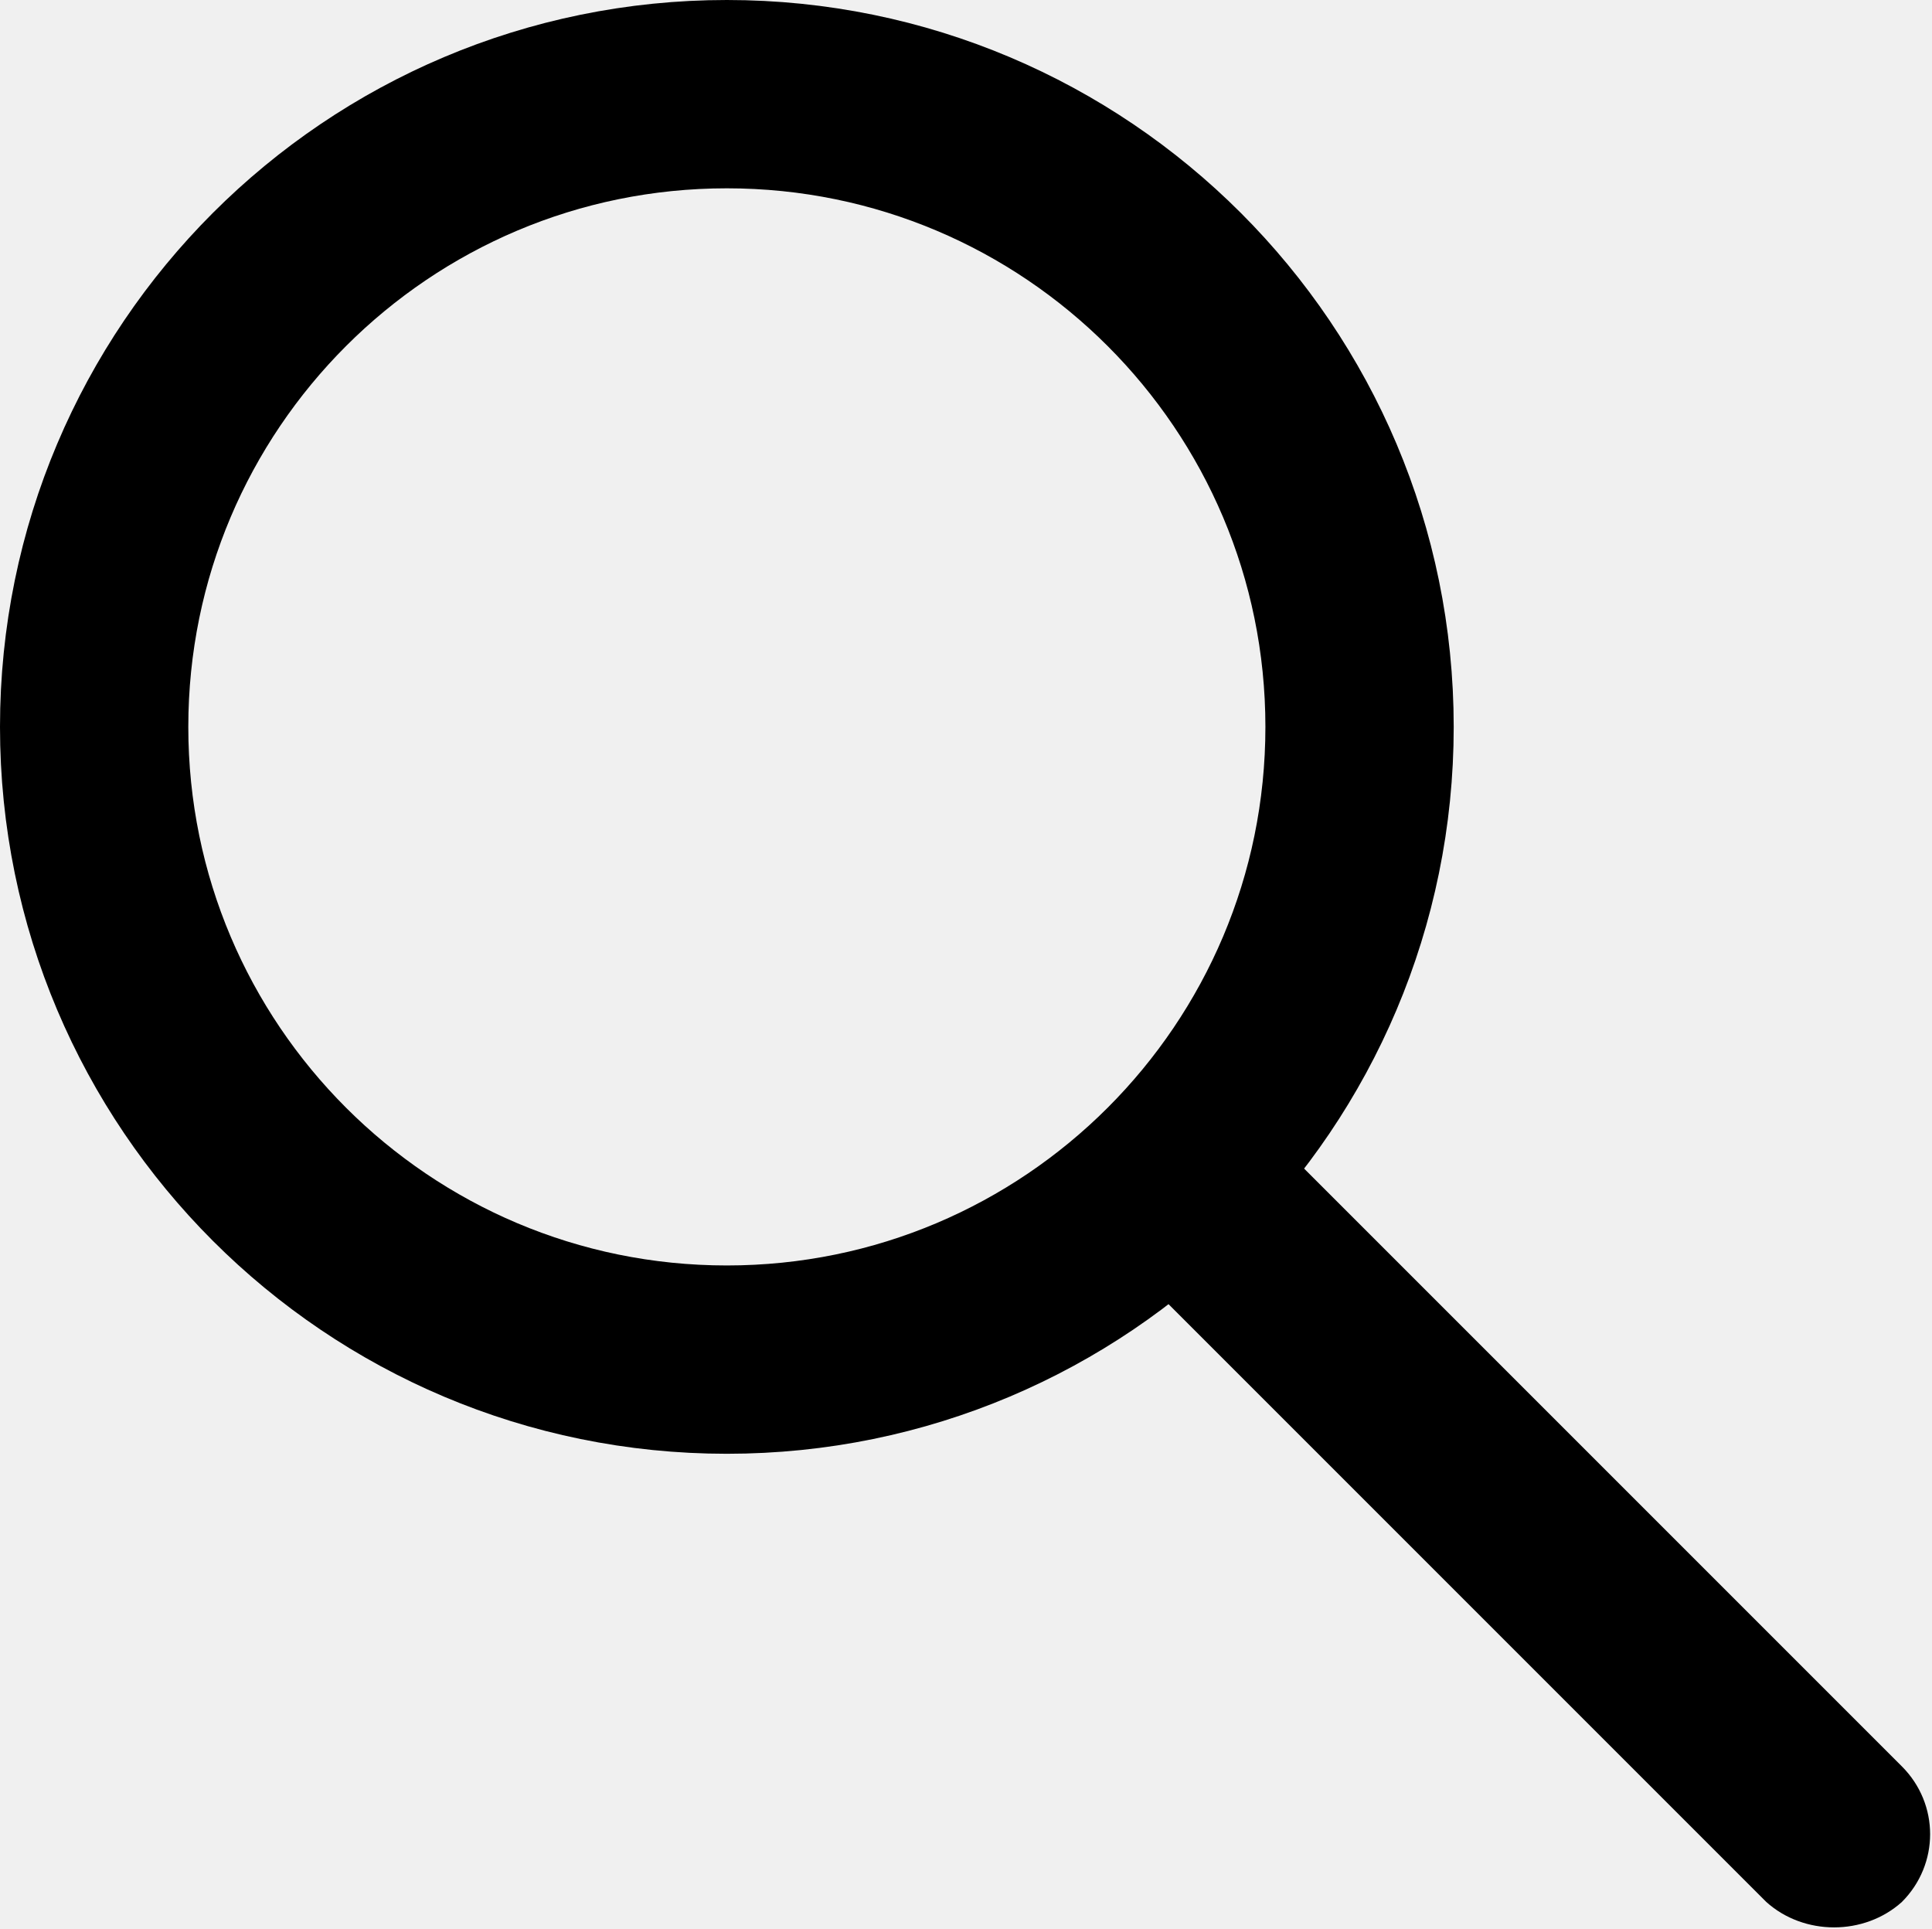
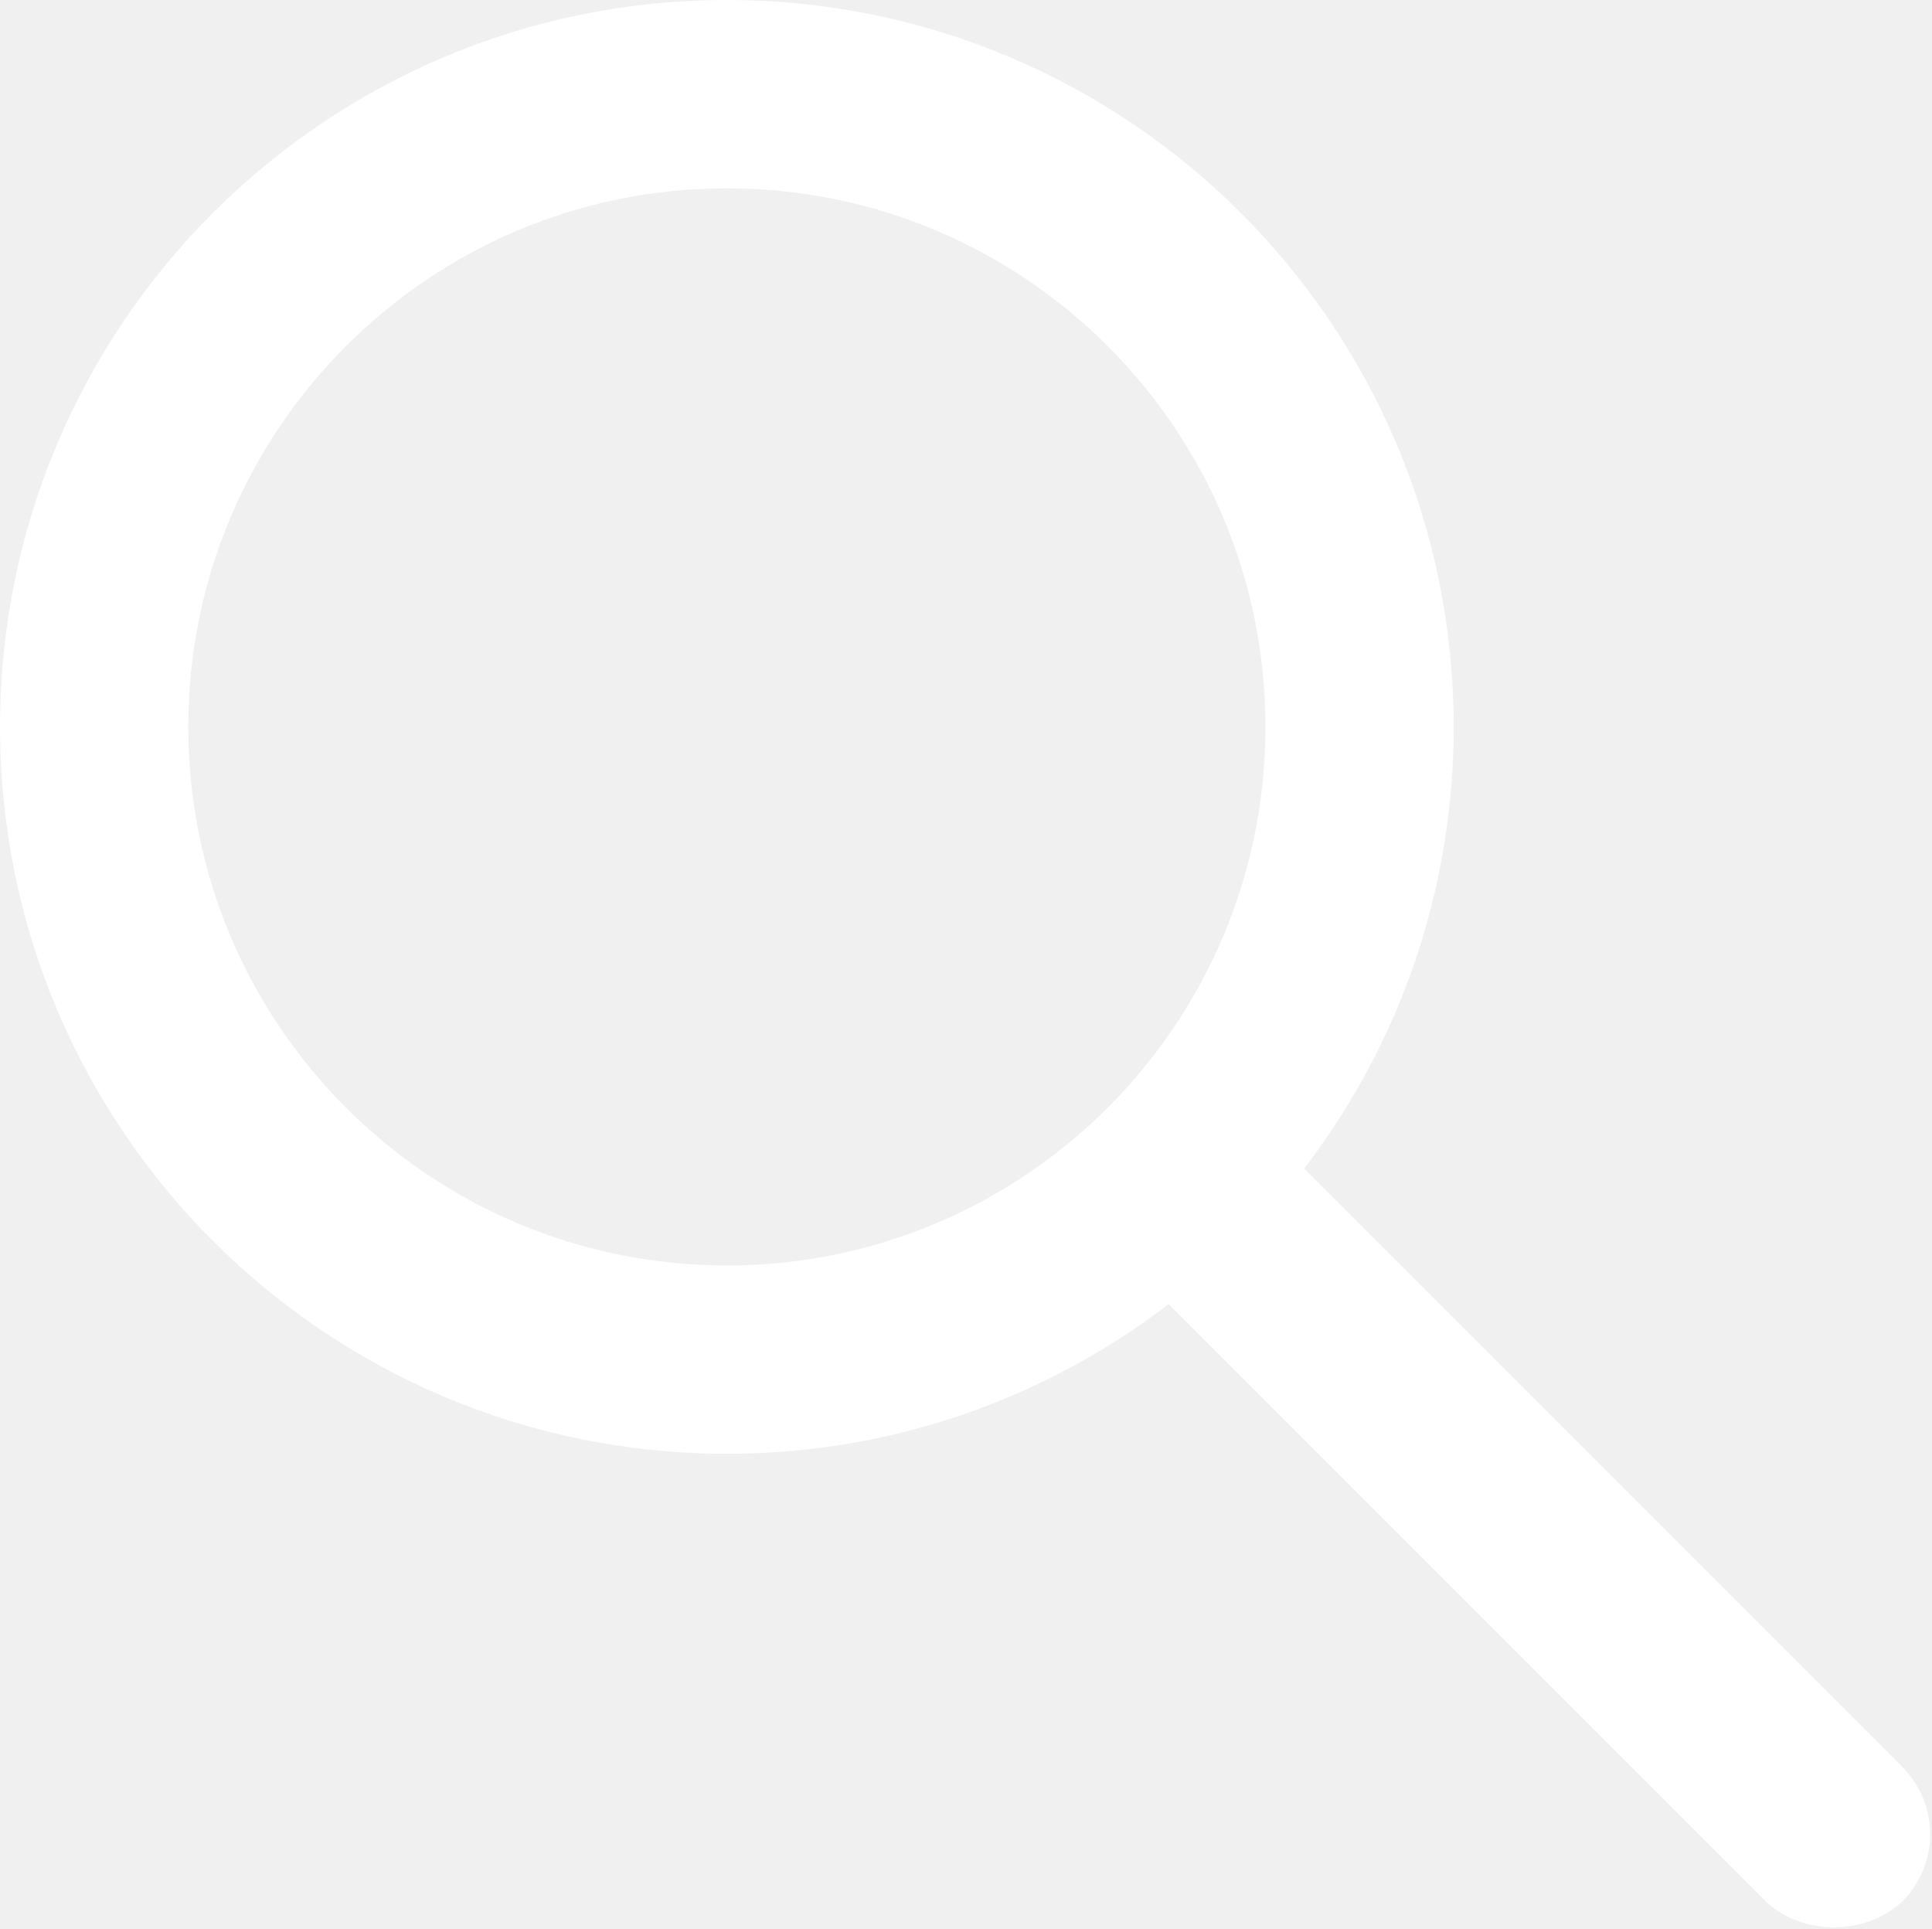
<svg xmlns="http://www.w3.org/2000/svg" version="1.1" id="Capa_1" x="0px" y="0px" viewBox="0 0 51.3 51.2" style="enable-background:new 0 0 51.3 51.2;" xml:space="preserve">
  <style type="text/css">
- 	.st0{fill:none;stroke:#000000;stroke-width:5;stroke-miterlimit:10;}
+ 	.st0{fill:none;stroke:#FFFFFF;stroke-width:5;stroke-miterlimit:10;}
</style>
  <circle class="st0" cx="19.3" cy="19.3" r="16.8" />
-   <path d="M46.9,50.5L29.2,32.8l3.6-3.6l17.7,17.7c1,1,1,2.6,0,3.6l0,0C49.5,51.4,47.9,51.4,46.9,50.5z" />
+   <path d="M46.9,50.5L29.2,32.8l3.6-3.6l17.7,17.7c1,1,1,2.6,0,3.6l0,0C49.5,51.4,47.9,51.4,46.9,50.5z" fill="#FFFFFF" />
</svg>
